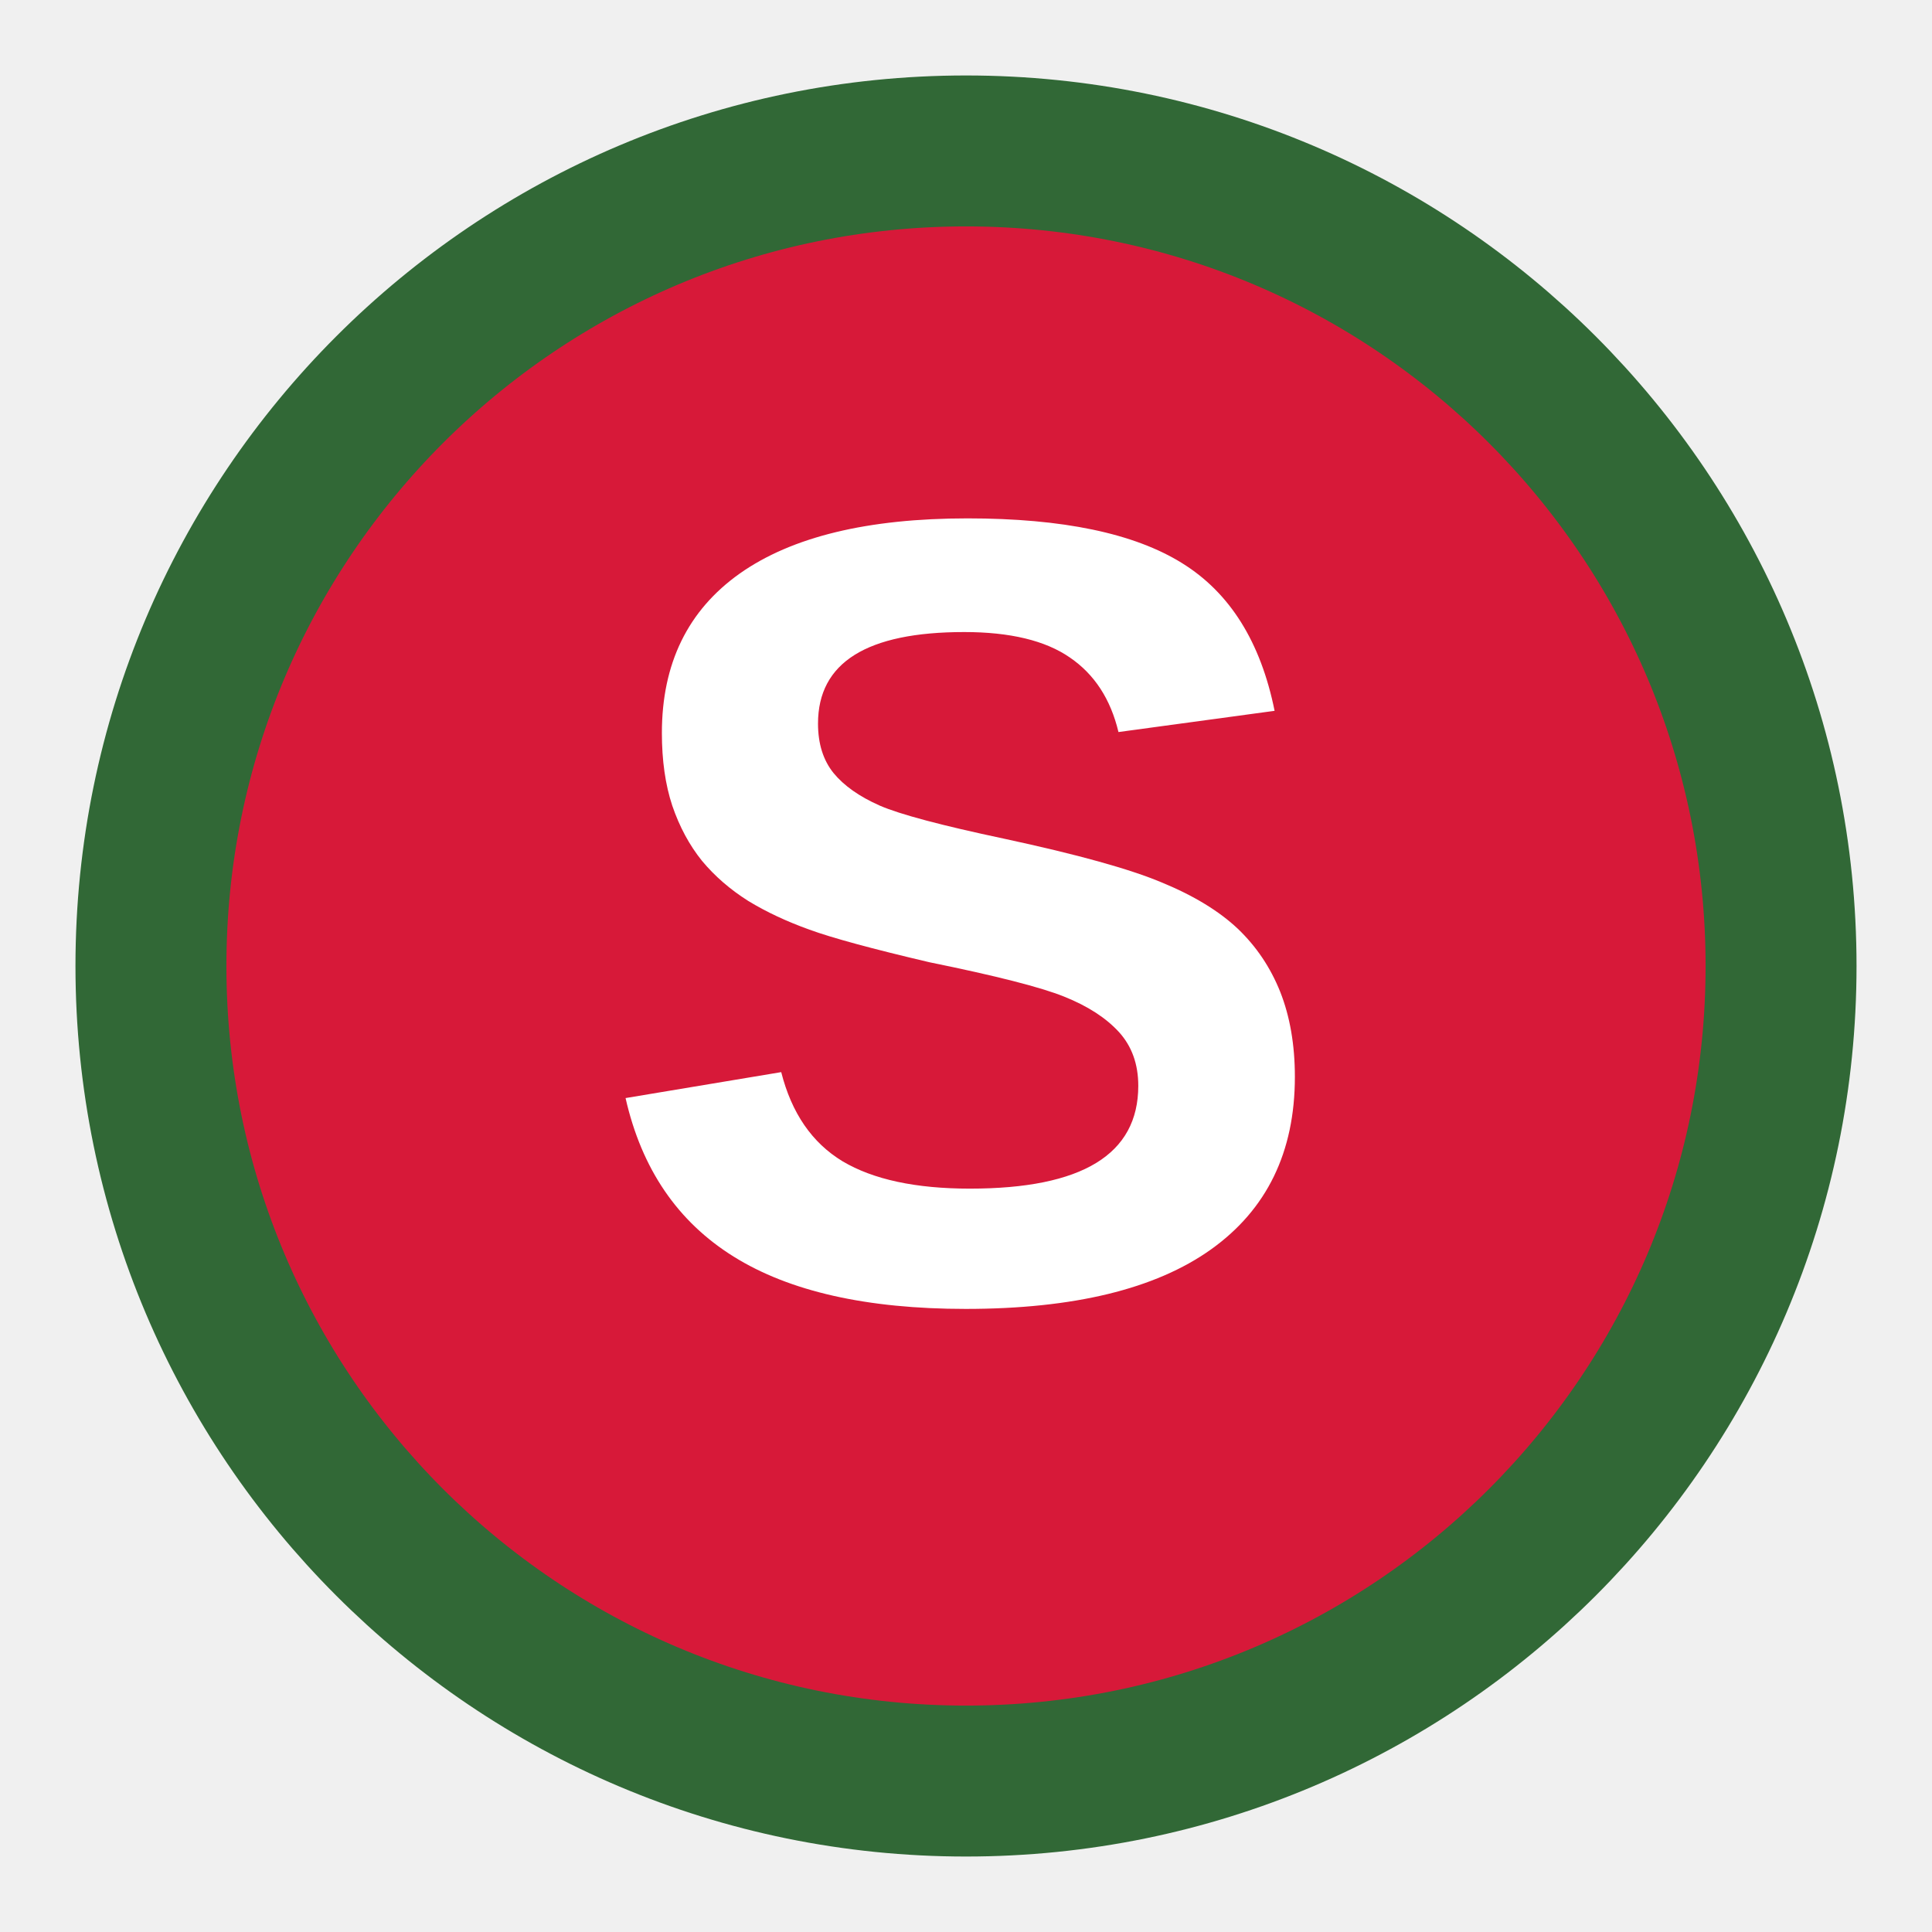
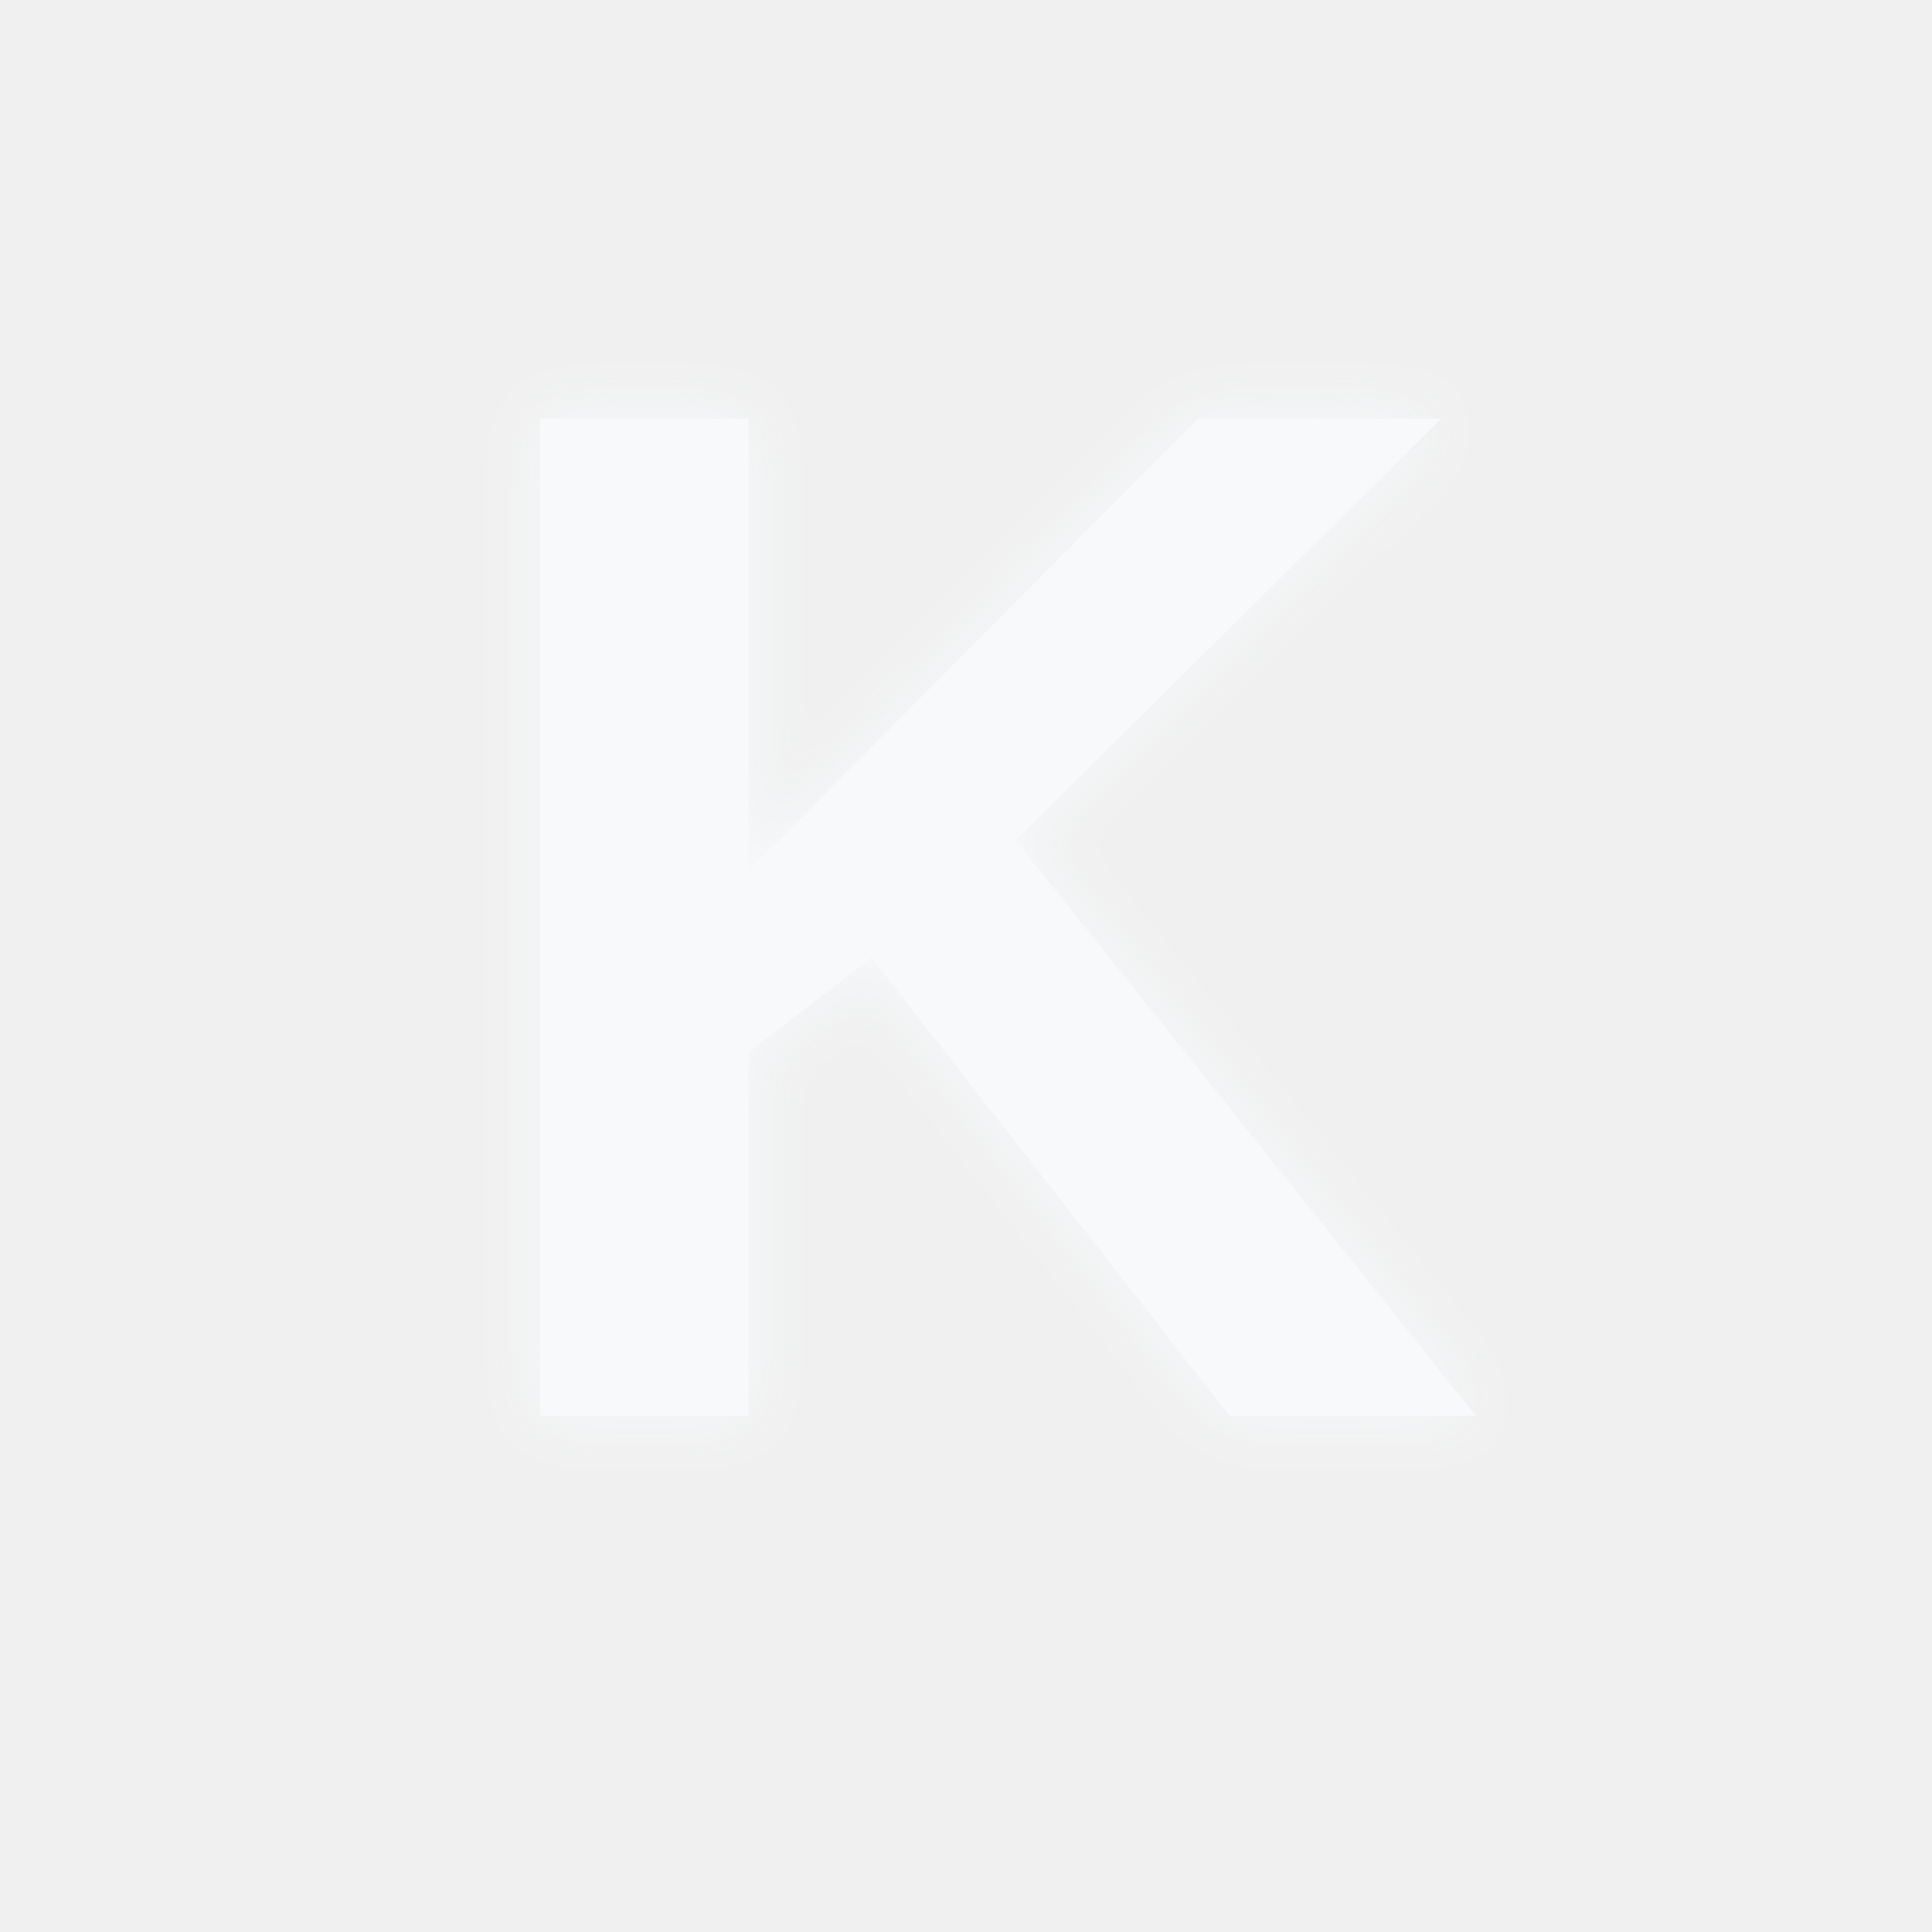
<svg xmlns="http://www.w3.org/2000/svg" viewBox="0 0 64 64">
-   <circle cx="32" cy="32" r="27" fill="#d71939" stroke="#316836" stroke-width="5" />
-   <text x="32" y="43" font-family="Arial, sans-serif" font-size="37" font-weight="800" text-anchor="middle" fill="#fff">S</text>
+   <filter id="g" x="-80%" y="-80%" width="260%" height="260%">
+     <feGaussianBlur stdDeviation="1.05" result="b" />
+     <feMerge>
+       <feMergeNode in="b" />
+       <feMergeNode in="SourceGraphic" />
+     </feMerge>
+   </filter>
+   <text x="50%" y="52%" dominant-baseline="middle" text-anchor="middle" font-family="Arial, Helvetica, sans-serif" font-size="48" font-weight="800" fill="#f7f9fb" filter="url(#g)">K</text>
</svg>
